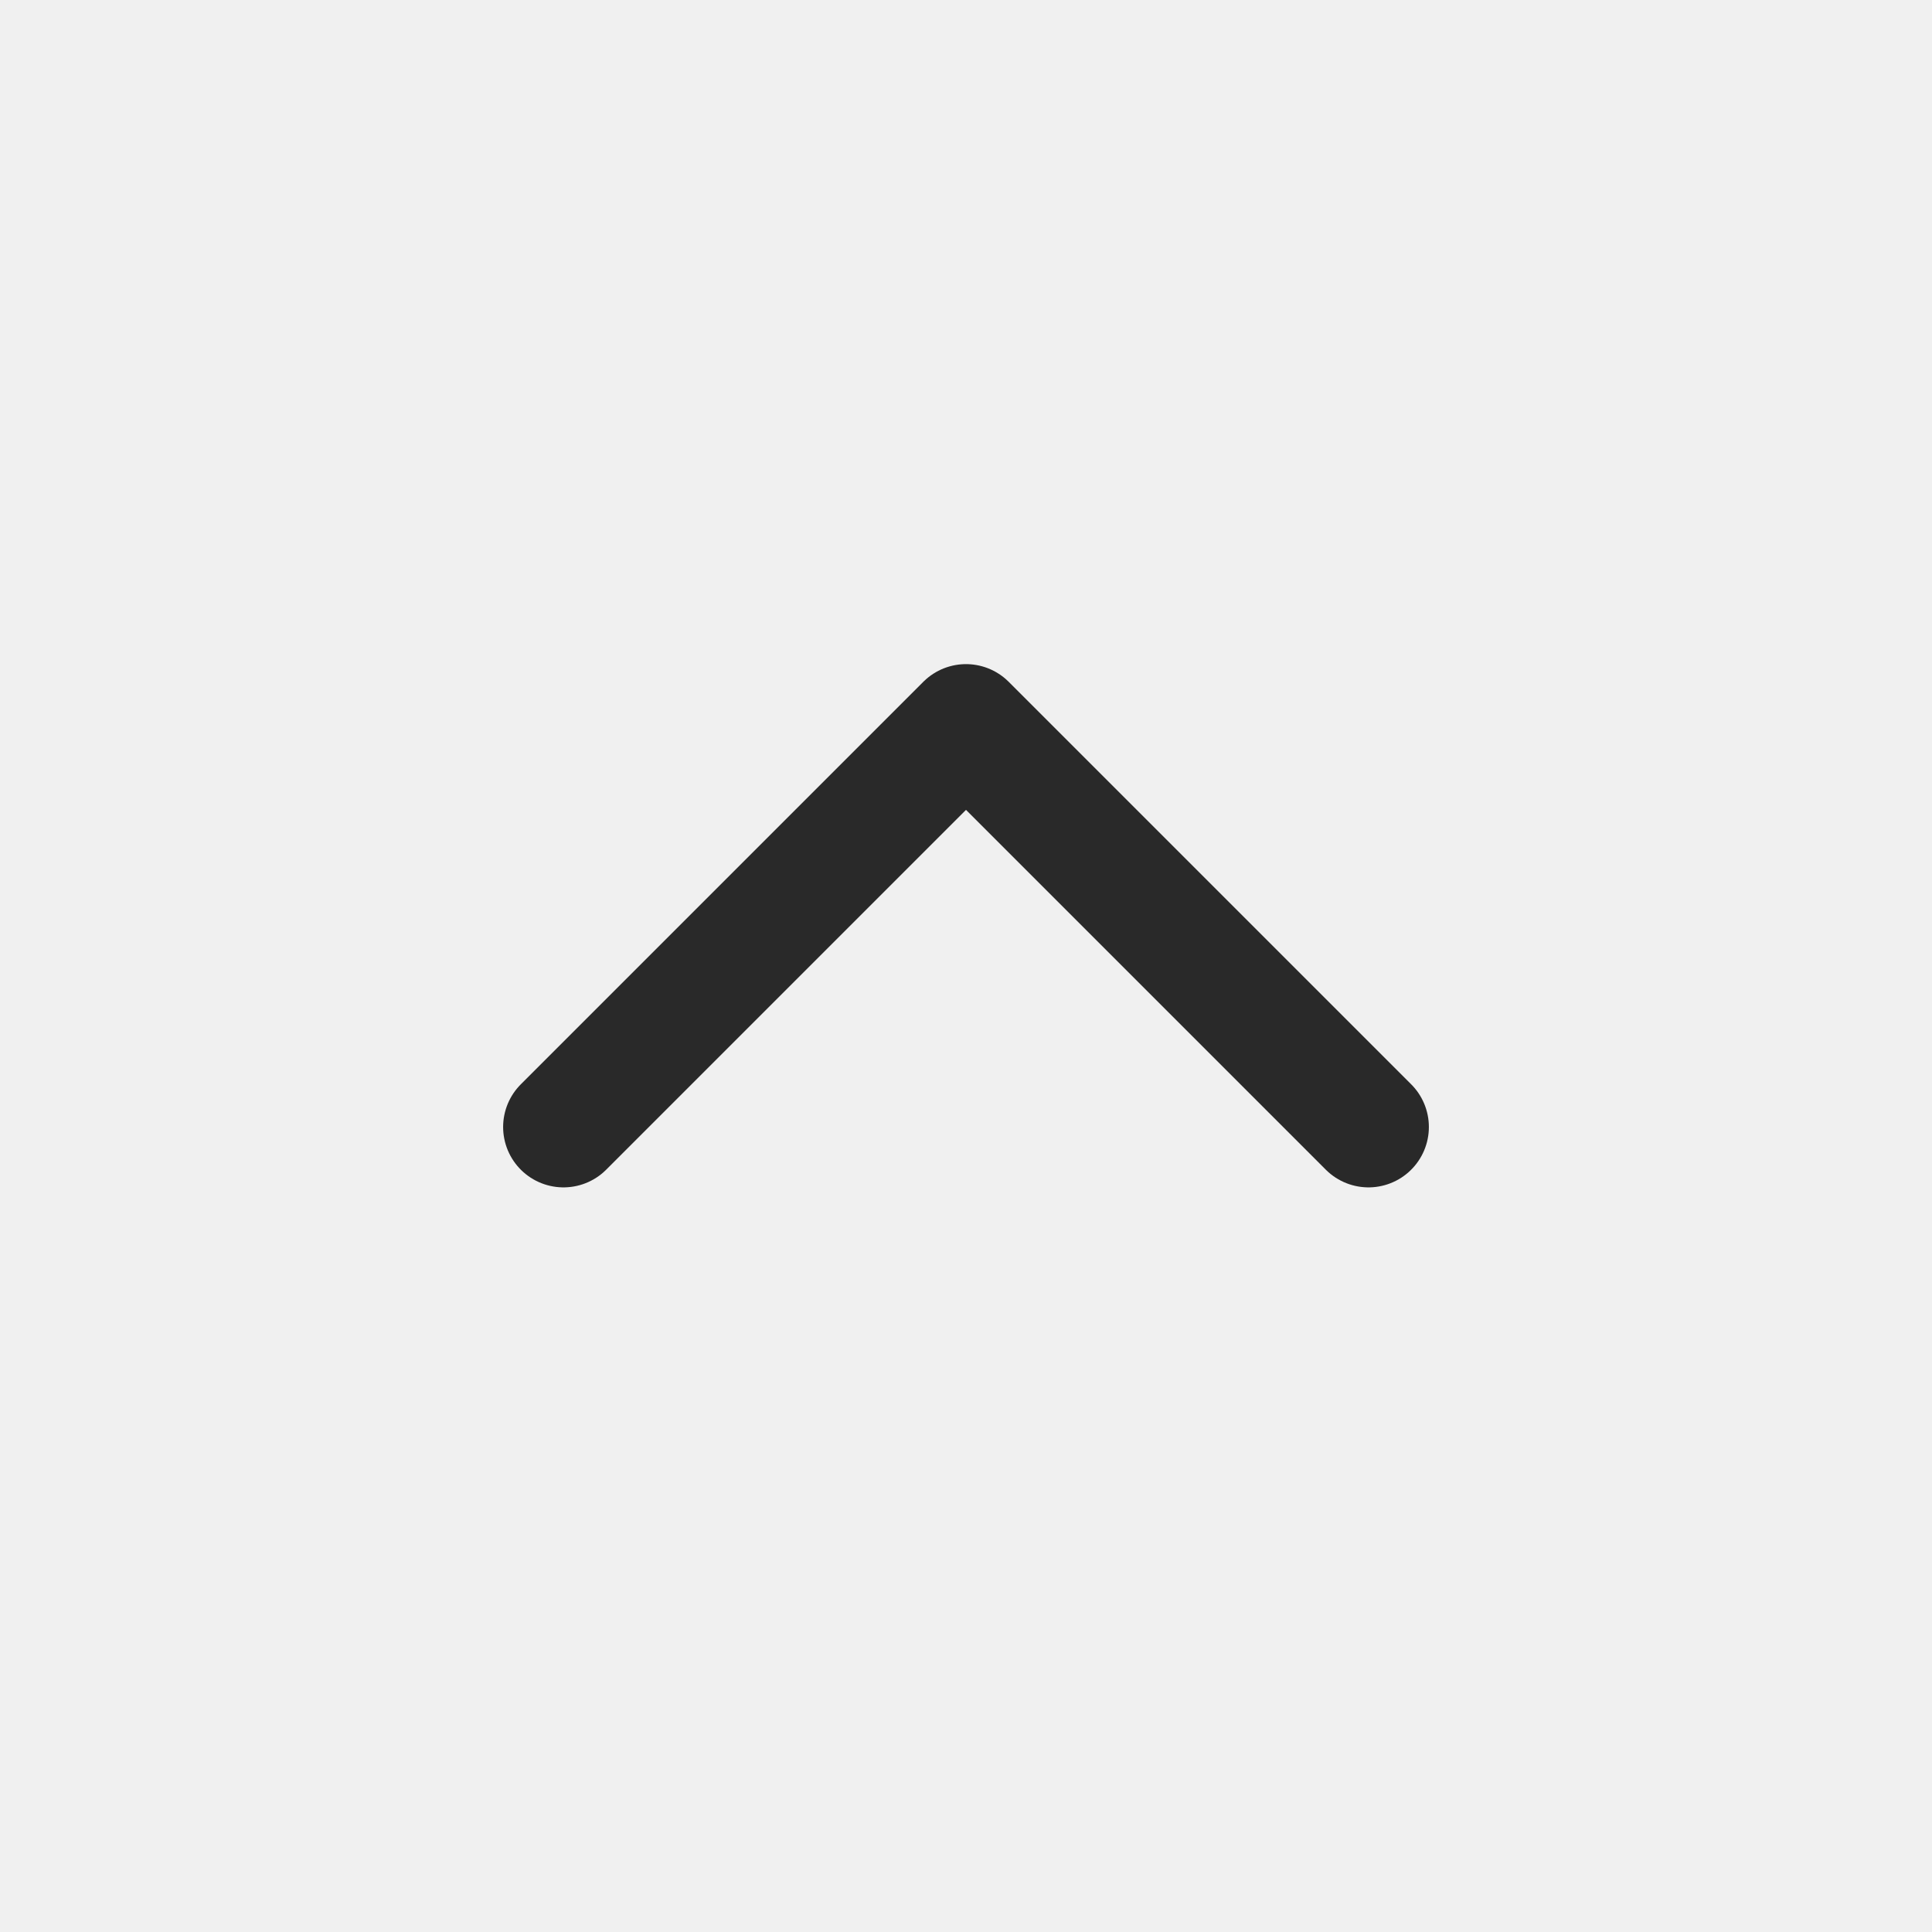
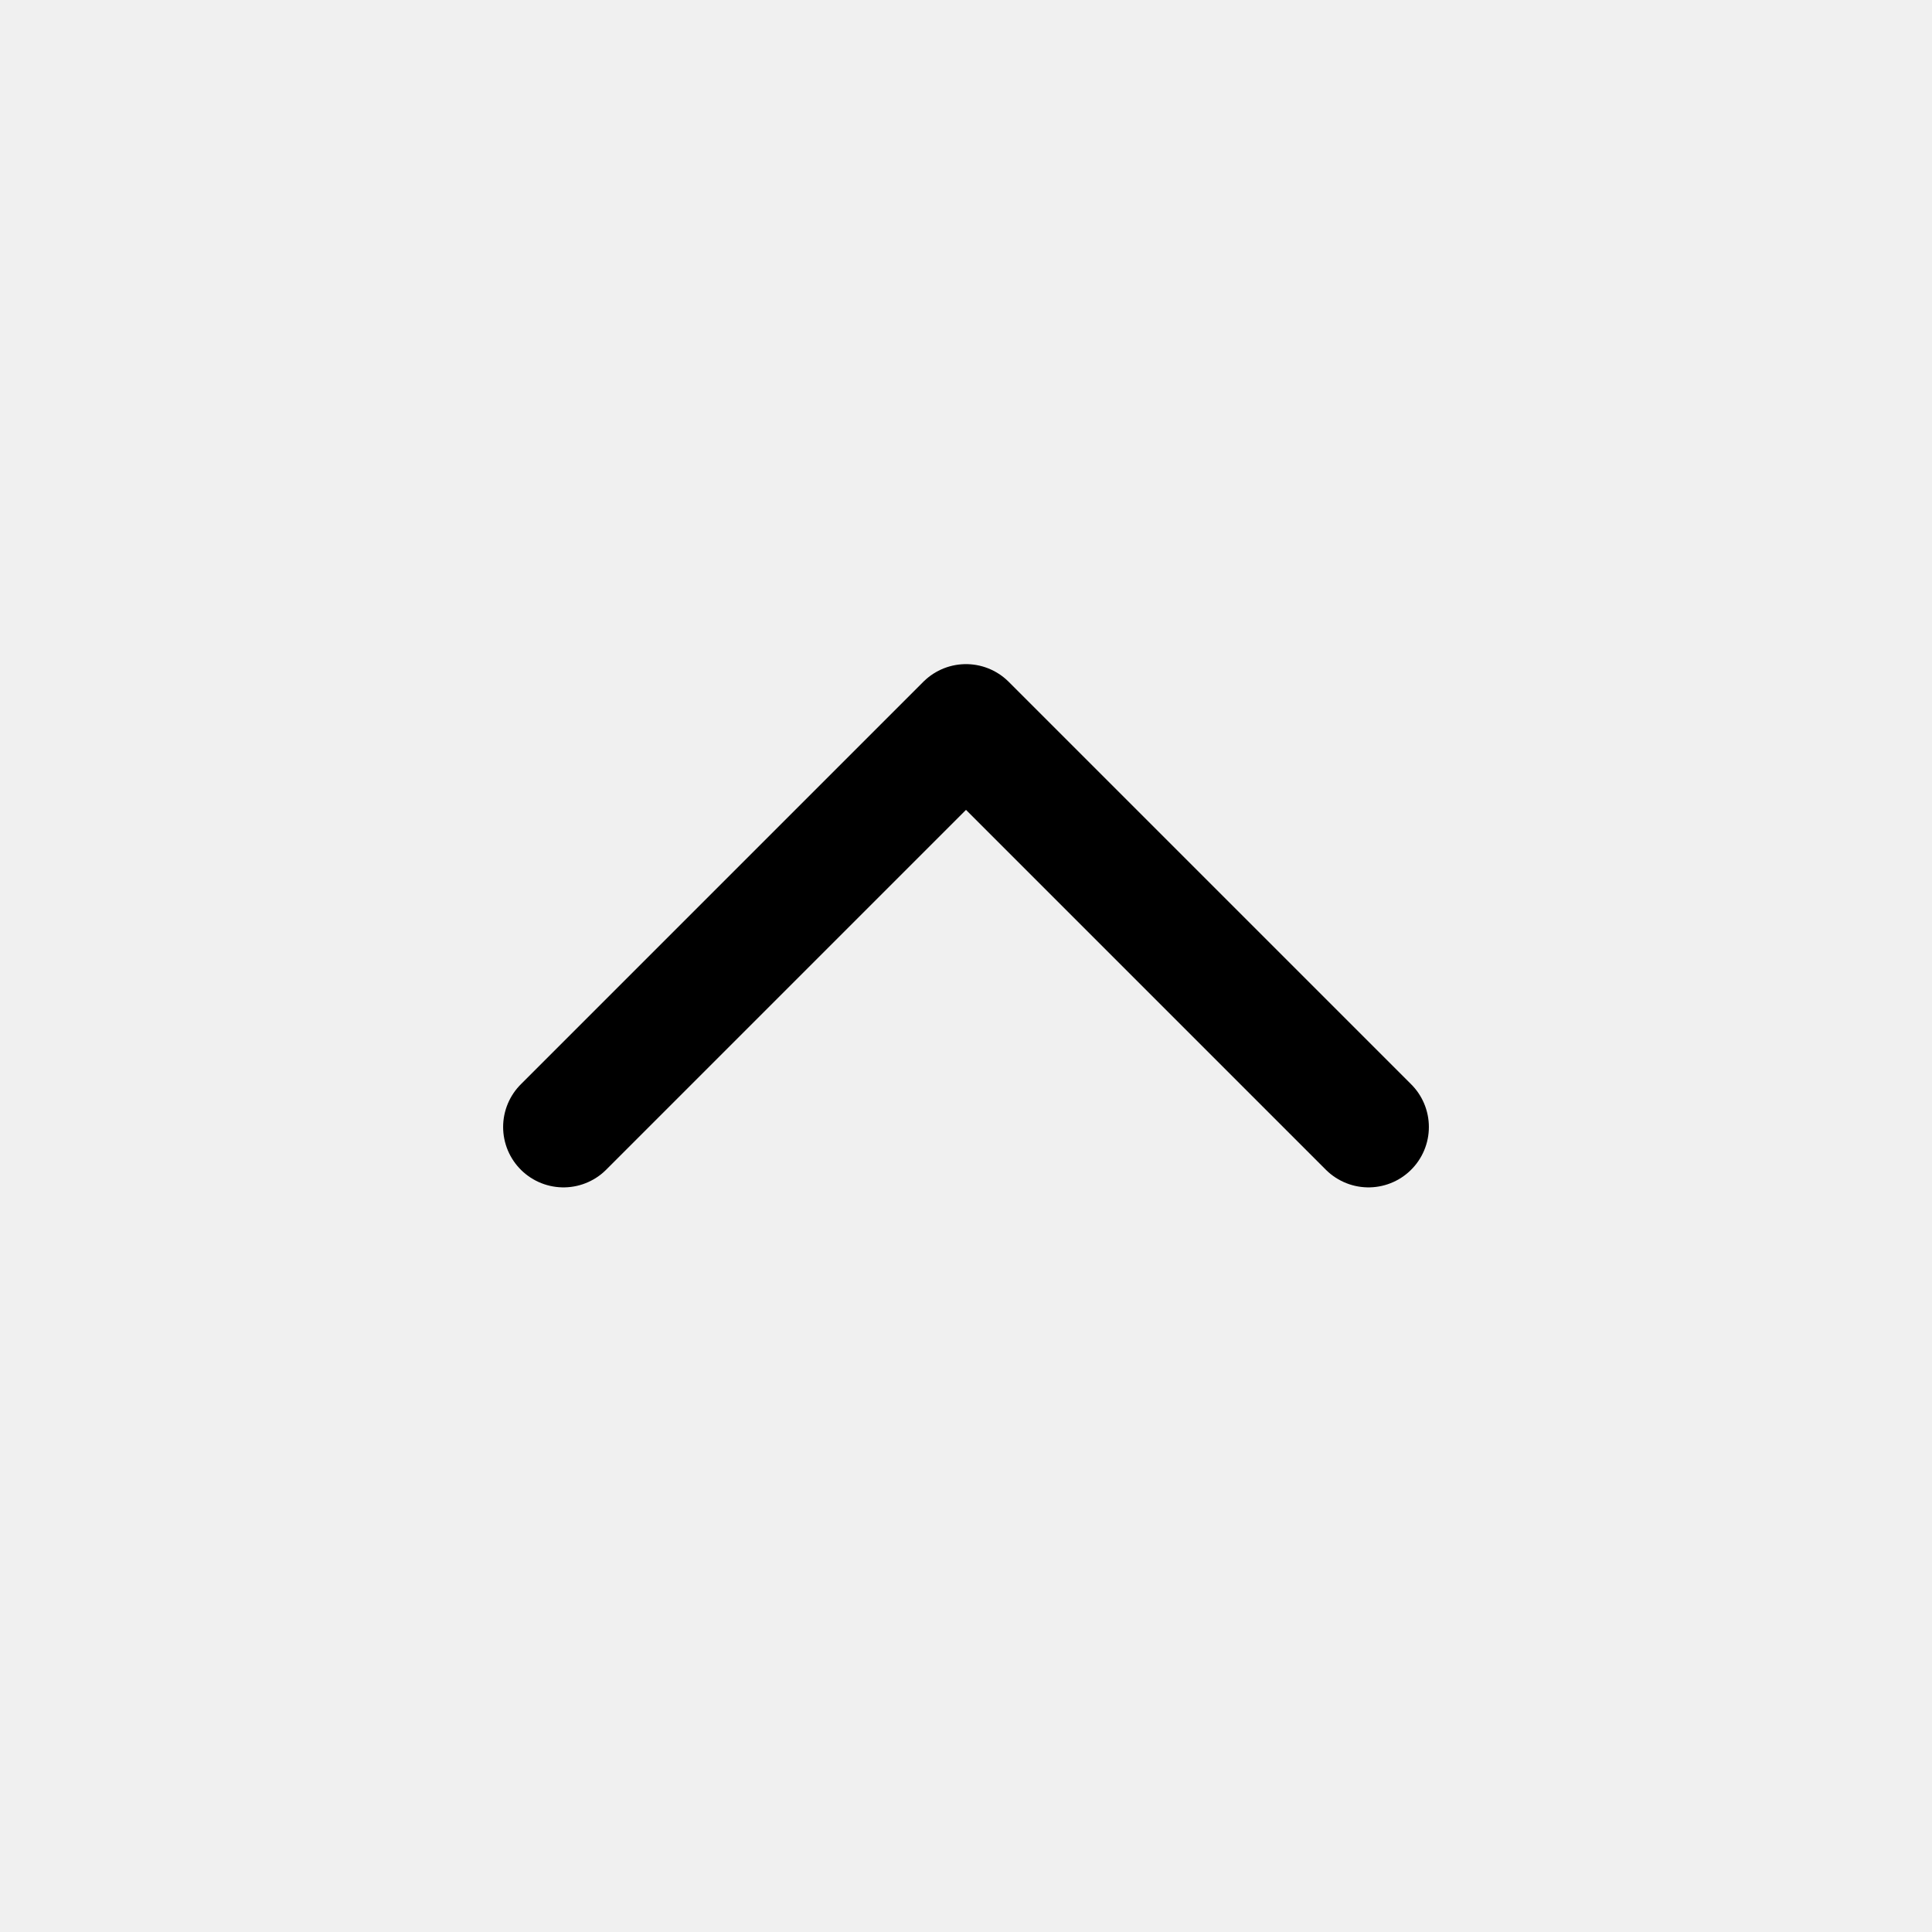
<svg xmlns="http://www.w3.org/2000/svg" width="24" height="24" viewBox="0 0 24 24" fill="none">
  <g clip-path="url(#clip0_370_2488)">
-     <path d="M17 14L12 9L7 14" stroke="#292929" stroke-width="1.5" stroke-linecap="round" stroke-linejoin="round" />
+     <path d="M17 14L12 9L7 14" stroke="currentColor" stroke-width="1.5" stroke-linecap="round" stroke-linejoin="round" />
  </g>
  <defs>
    <clipPath id="clip0_370_2488">
      <rect width="24" height="24" fill="white" />
    </clipPath>
  </defs>
</svg>
